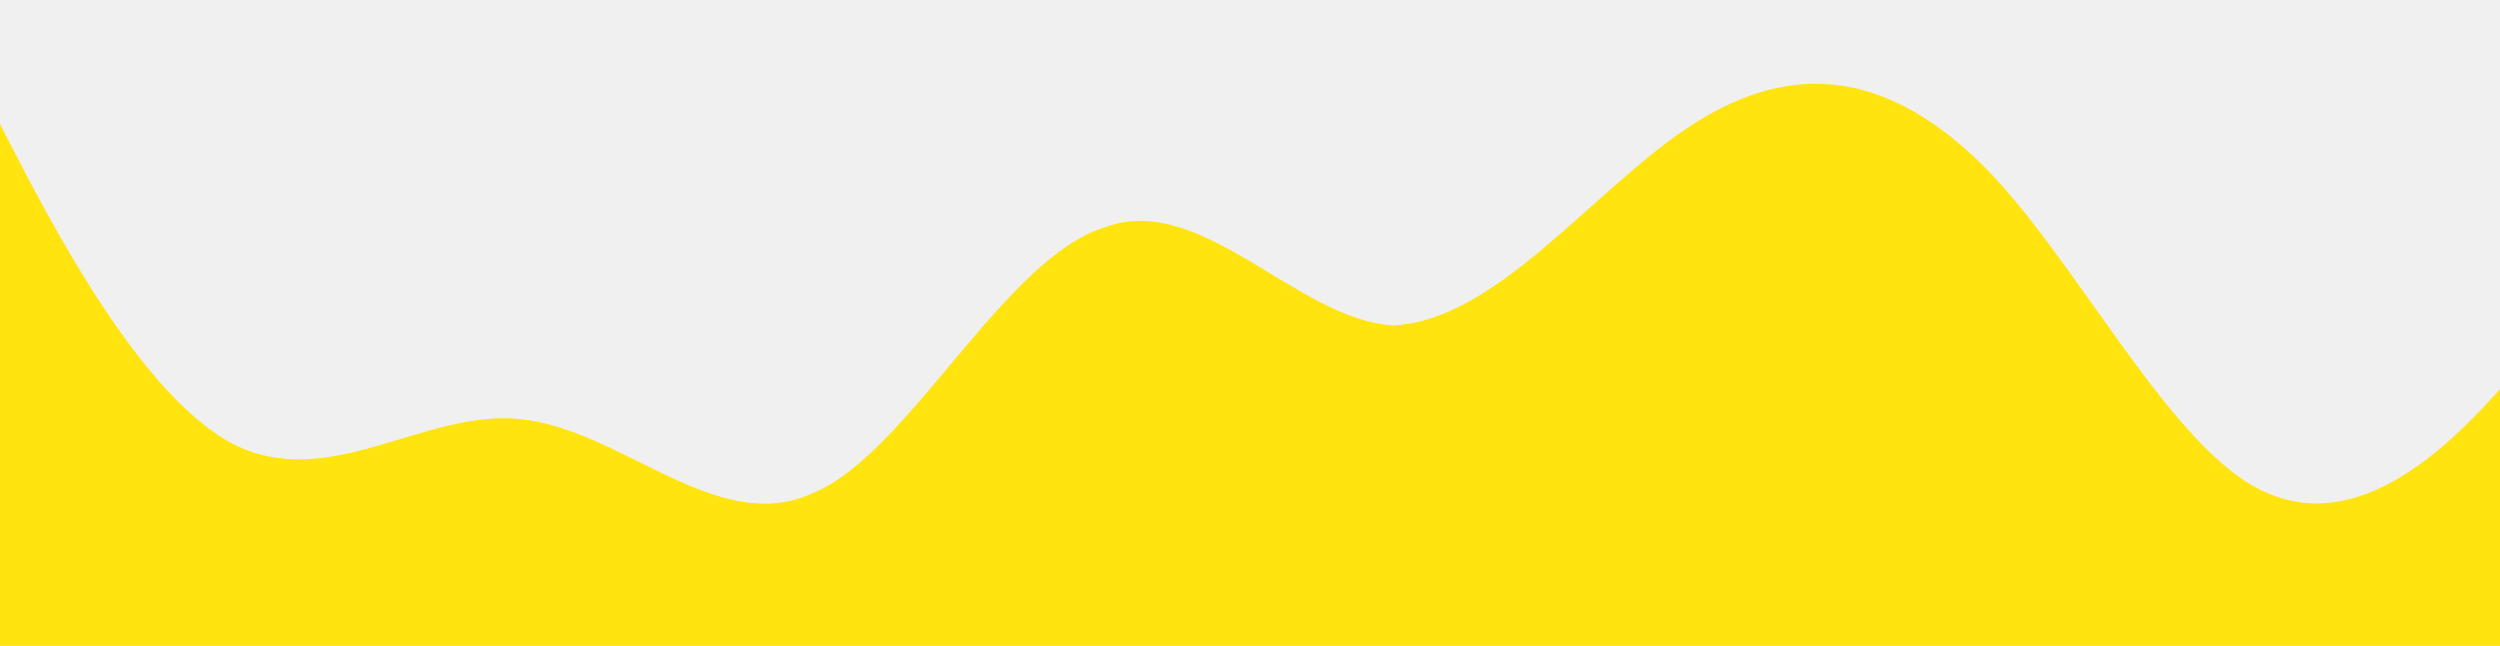
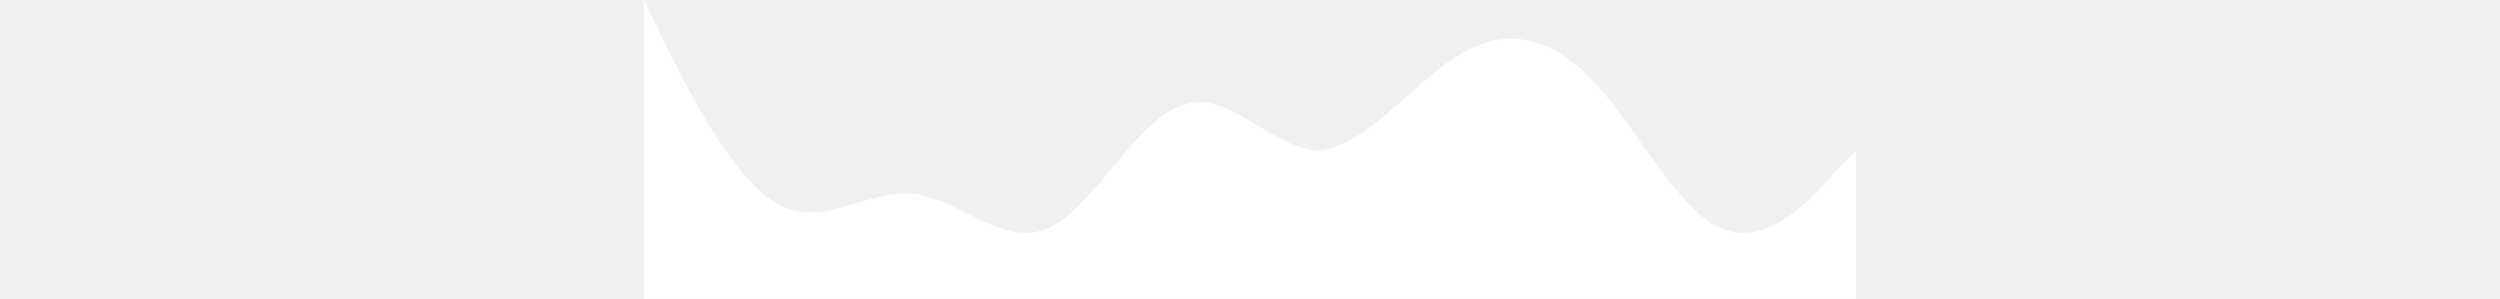
- <svg xmlns="http://www.w3.org/2000/svg" width="1440" height="372" viewBox="0 0 1440 372" fill="none">
-   <path fill-rule="evenodd" clip-rule="evenodd" d="M-35 0L-7.42 56.794C20.16 110.748 75.32 224.336 133.927 255.573C189.087 283.969 244.247 235.695 299.406 241.374C358.014 247.053 413.174 309.527 468.333 283.969C523.493 261.252 578.653 147.664 637.26 130.626C692.42 110.748 747.58 184.58 802.74 187.42C861.347 184.58 916.507 110.748 971.667 73.832C1026.83 36.916 1081.99 36.916 1140.59 93.71C1195.75 147.664 1250.91 261.252 1306.07 283.969C1364.68 309.527 1419.84 247.053 1447.42 215.817L1475 187.42V372H1447.42C1419.84 372 1364.68 372 1306.07 372C1250.91 372 1195.75 372 1140.59 372C1081.99 372 1026.83 372 971.667 372C916.507 372 861.347 372 802.74 372C747.58 372 692.42 372 637.26 372C578.653 372 523.493 372 468.333 372C413.174 372 358.014 372 299.406 372C244.247 372 189.087 372 133.927 372C75.32 372 20.16 372 -7.42 372H-35V0Z" fill="#FFE410" />
+ <svg xmlns="http://www.w3.org/2000/svg" width="1440" height="172" viewBox="0 0 1440 372" fill="none">
+   <path fill-rule="evenodd" clip-rule="evenodd" d="M-35 0L-7.42 56.794C20.16 110.748 75.32 224.336 133.927 255.573C189.087 283.969 244.247 235.695 299.406 241.374C358.014 247.053 413.174 309.527 468.333 283.969C523.493 261.252 578.653 147.664 637.26 130.626C692.42 110.748 747.58 184.58 802.74 187.42C861.347 184.58 916.507 110.748 971.667 73.832C1026.83 36.916 1081.99 36.916 1140.59 93.71C1195.75 147.664 1250.91 261.252 1306.07 283.969C1364.68 309.527 1419.84 247.053 1447.42 215.817L1475 187.42V372H1447.42C1419.84 372 1364.68 372 1306.07 372C1250.91 372 1195.75 372 1140.59 372C1081.99 372 1026.83 372 971.667 372C916.507 372 861.347 372 802.74 372C747.58 372 692.42 372 637.26 372C578.653 372 523.493 372 468.333 372C413.174 372 358.014 372 299.406 372C244.247 372 189.087 372 133.927 372C75.32 372 20.16 372 -7.42 372H-35V0Z" fill="#ffffff" />
</svg>
